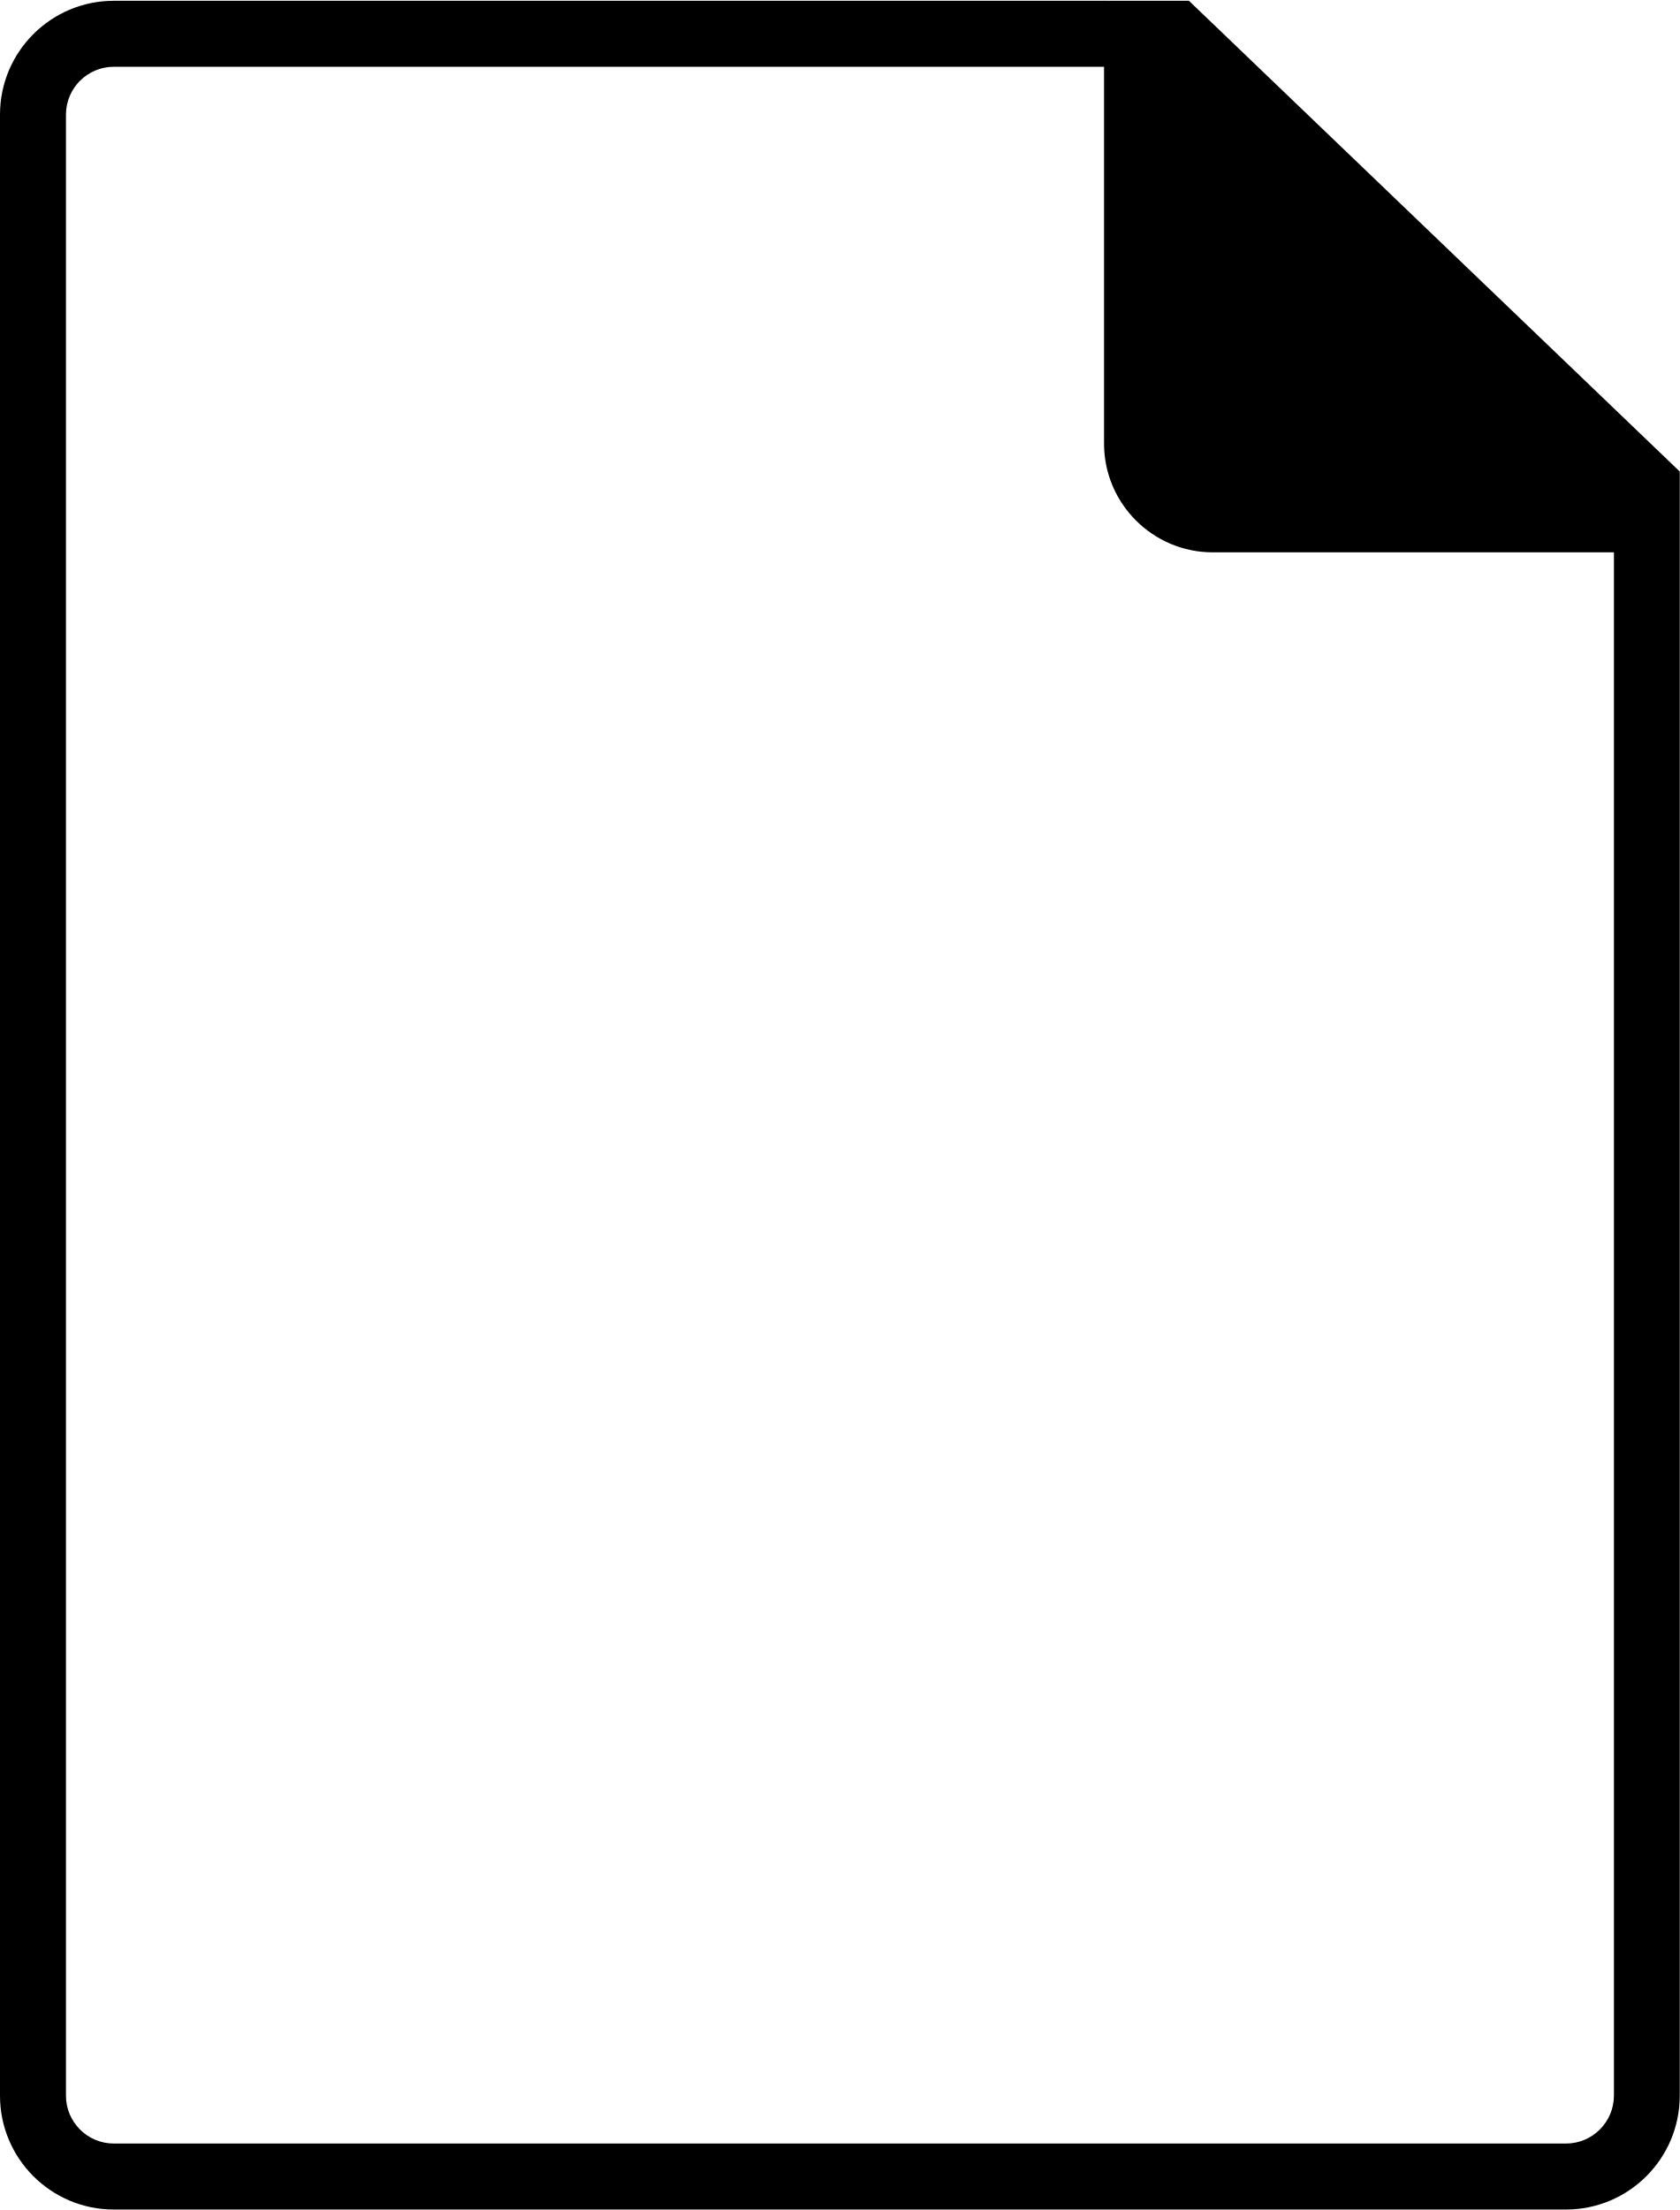
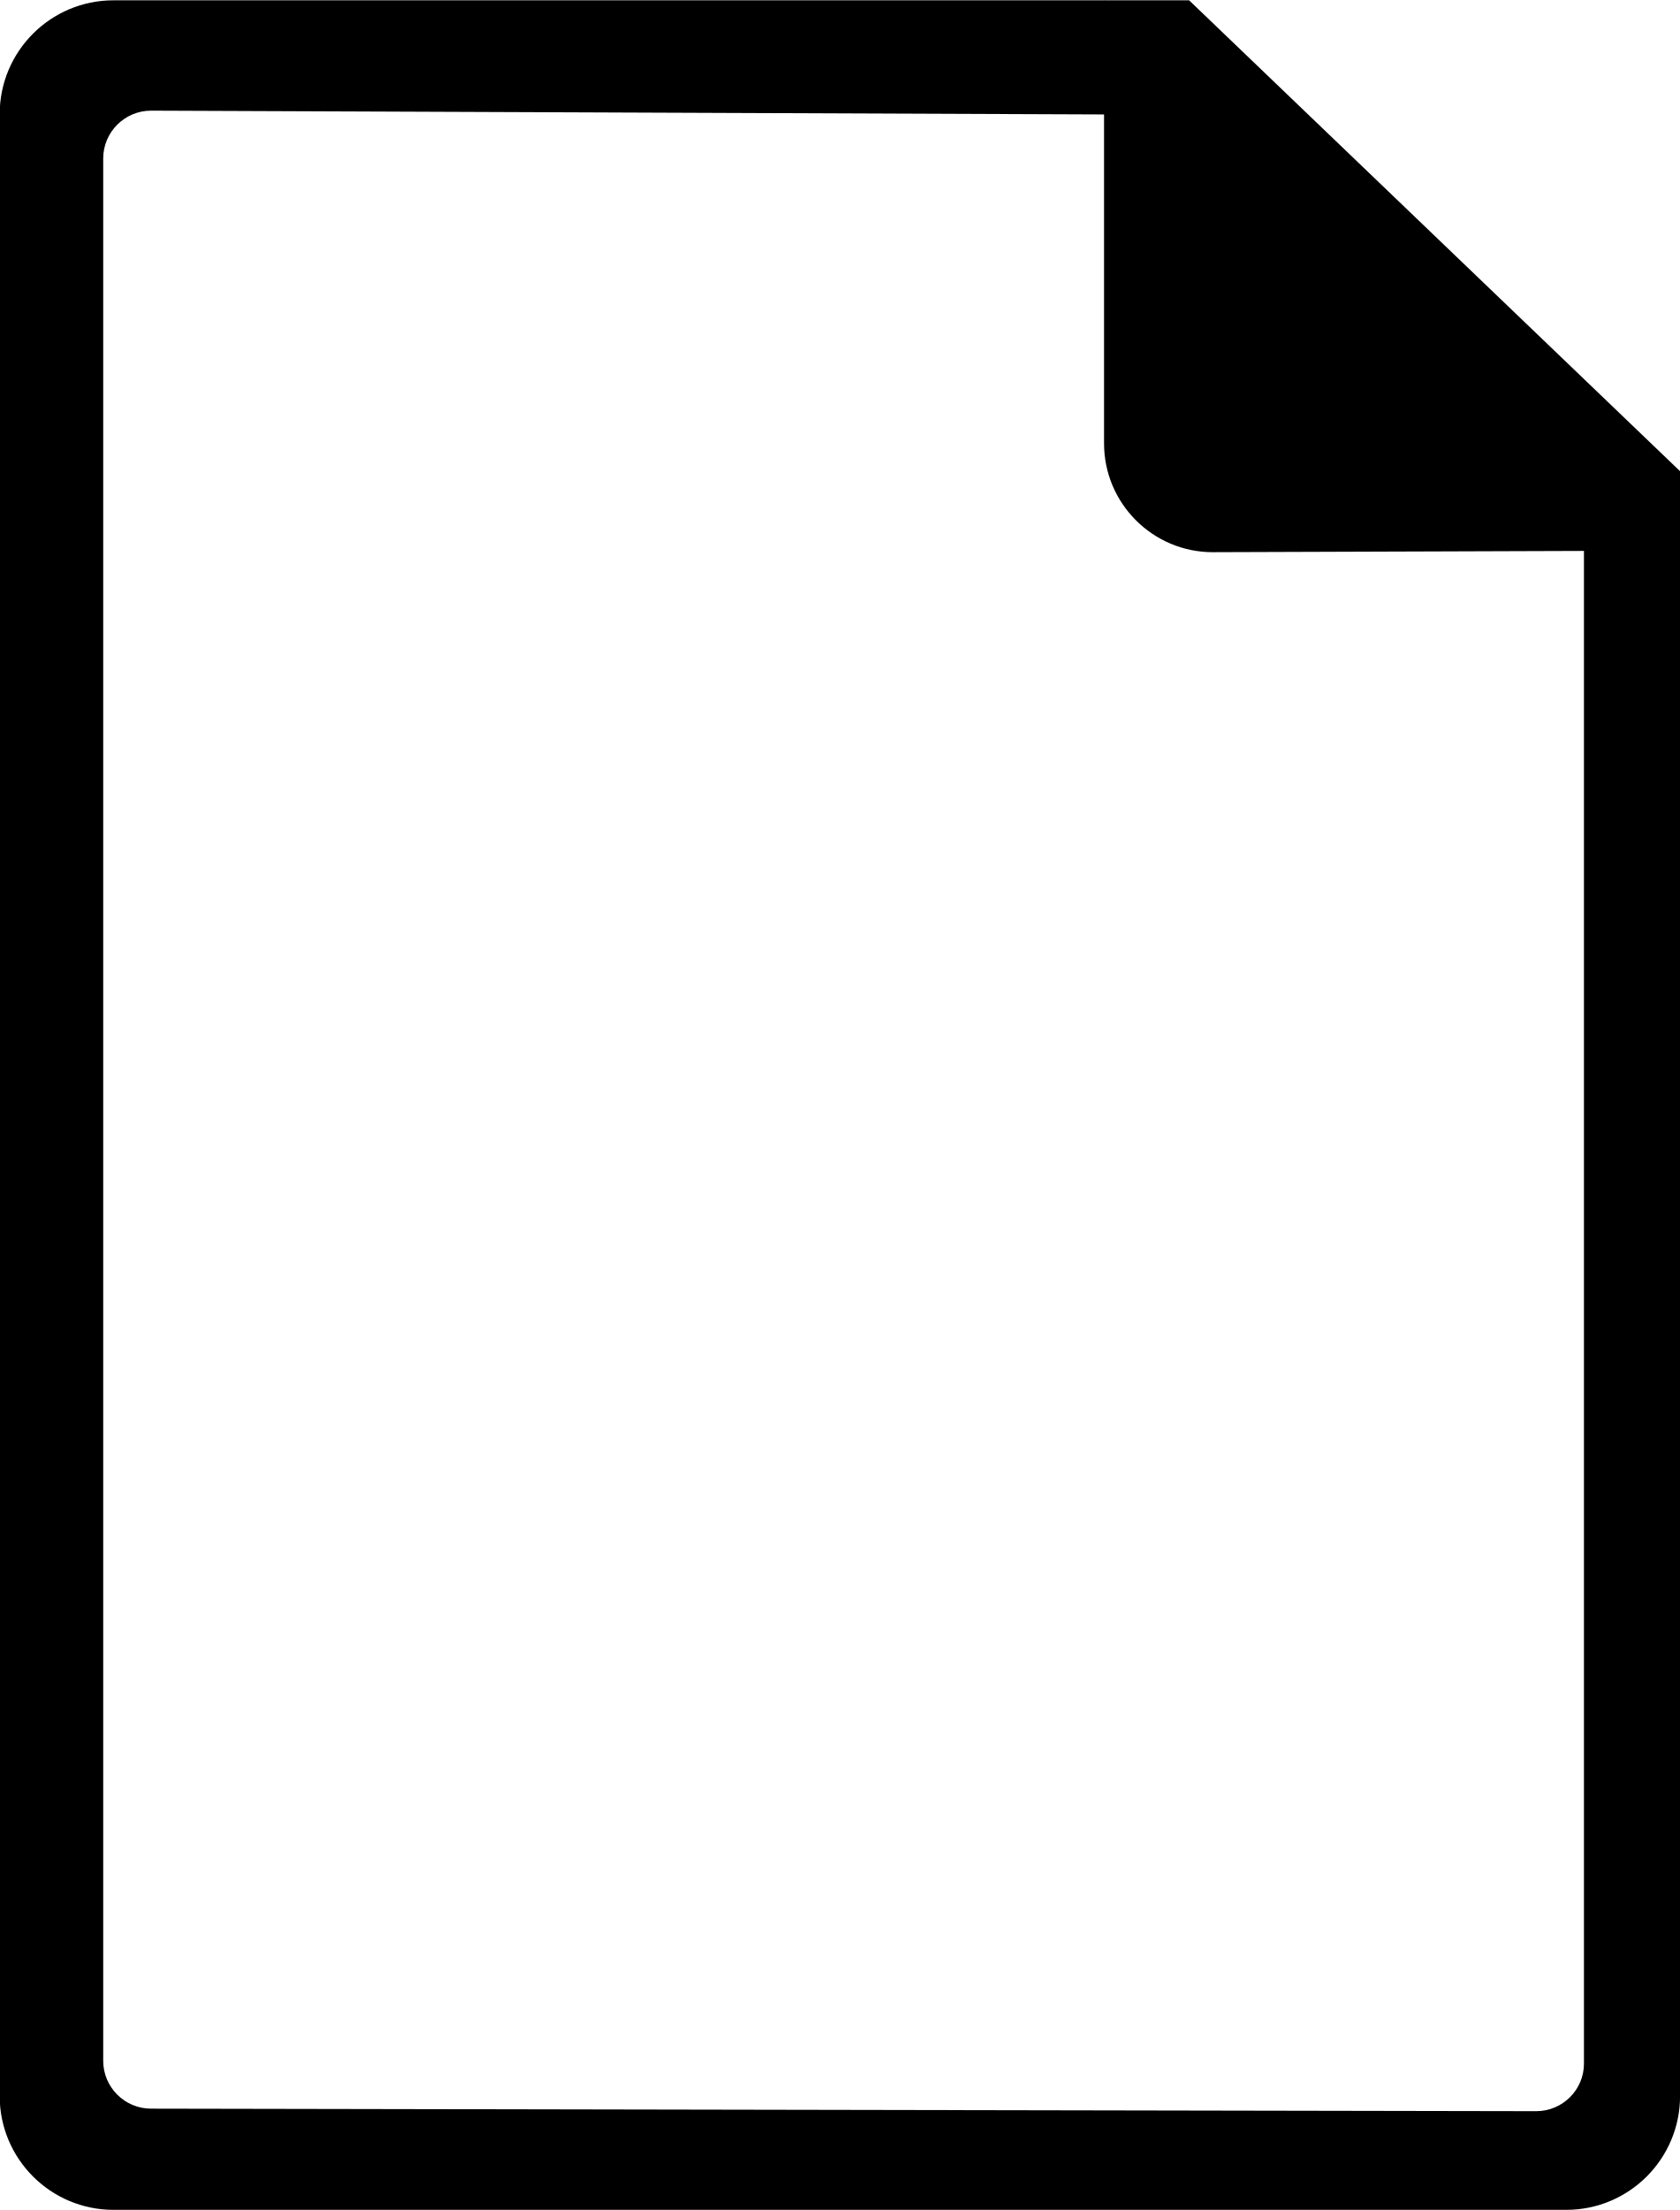
- <svg xmlns="http://www.w3.org/2000/svg" version="1.1" id="blank-document" x="0px" y="0px" viewBox="3.355 0 10.645 14" enable-background="new 3.355 0 10.645 14" xml:space="preserve">
-   <path id="Blank" d="M10.889,0.005h-0.535l-0.003-0.002v0.002H4.076c-0.398,0-0.721,0.323-0.721,0.721v12.55  c0,0.398,0.323,0.721,0.721,0.721h9.202c0.398,0,0.721-0.323,0.721-0.721V2.987L10.889,0.005z M13.278,13.579H4.076  c-0.167,0-0.303-0.136-0.303-0.303V0.726c0-0.167,0.136-0.303,0.303-0.303h6.275V2.81c0,0.38,0.309,0.689,0.689,0.689h2.542v9.777  C13.581,13.443,13.446,13.579,13.278,13.579z" />
+ <svg xmlns="http://www.w3.org/2000/svg" version="1.1" id="blank-document" x="0px" y="0px" viewBox="-415 291.28 10.645 14" style="enable-background:new -415 291.28 10.645 14;" xml:space="preserve">
+   <path id="Blank" d="M-407.465,291.282h-0.535l-0.003-0.002v0.002h-6.278c-0.398,0-0.721,0.323-0.721,0.721  v12.555c0,0.398,0.323,0.721,0.721,0.721h9.206c0.398,0,0.721-0.323,0.721-0.721v-10.293  L-407.465,291.282z M-405.266,304.654l-8.777-0.016c-0.167,0-0.303-0.136-0.303-0.303v-12.051  c0-0.167,0.136-0.303,0.303-0.303l6.039,0.024v2.084c0,0.38,0.309,0.689,0.689,0.689l2.352-0.008  v9.581C-404.962,304.518-405.098,304.654-405.266,304.654z" />
</svg>
